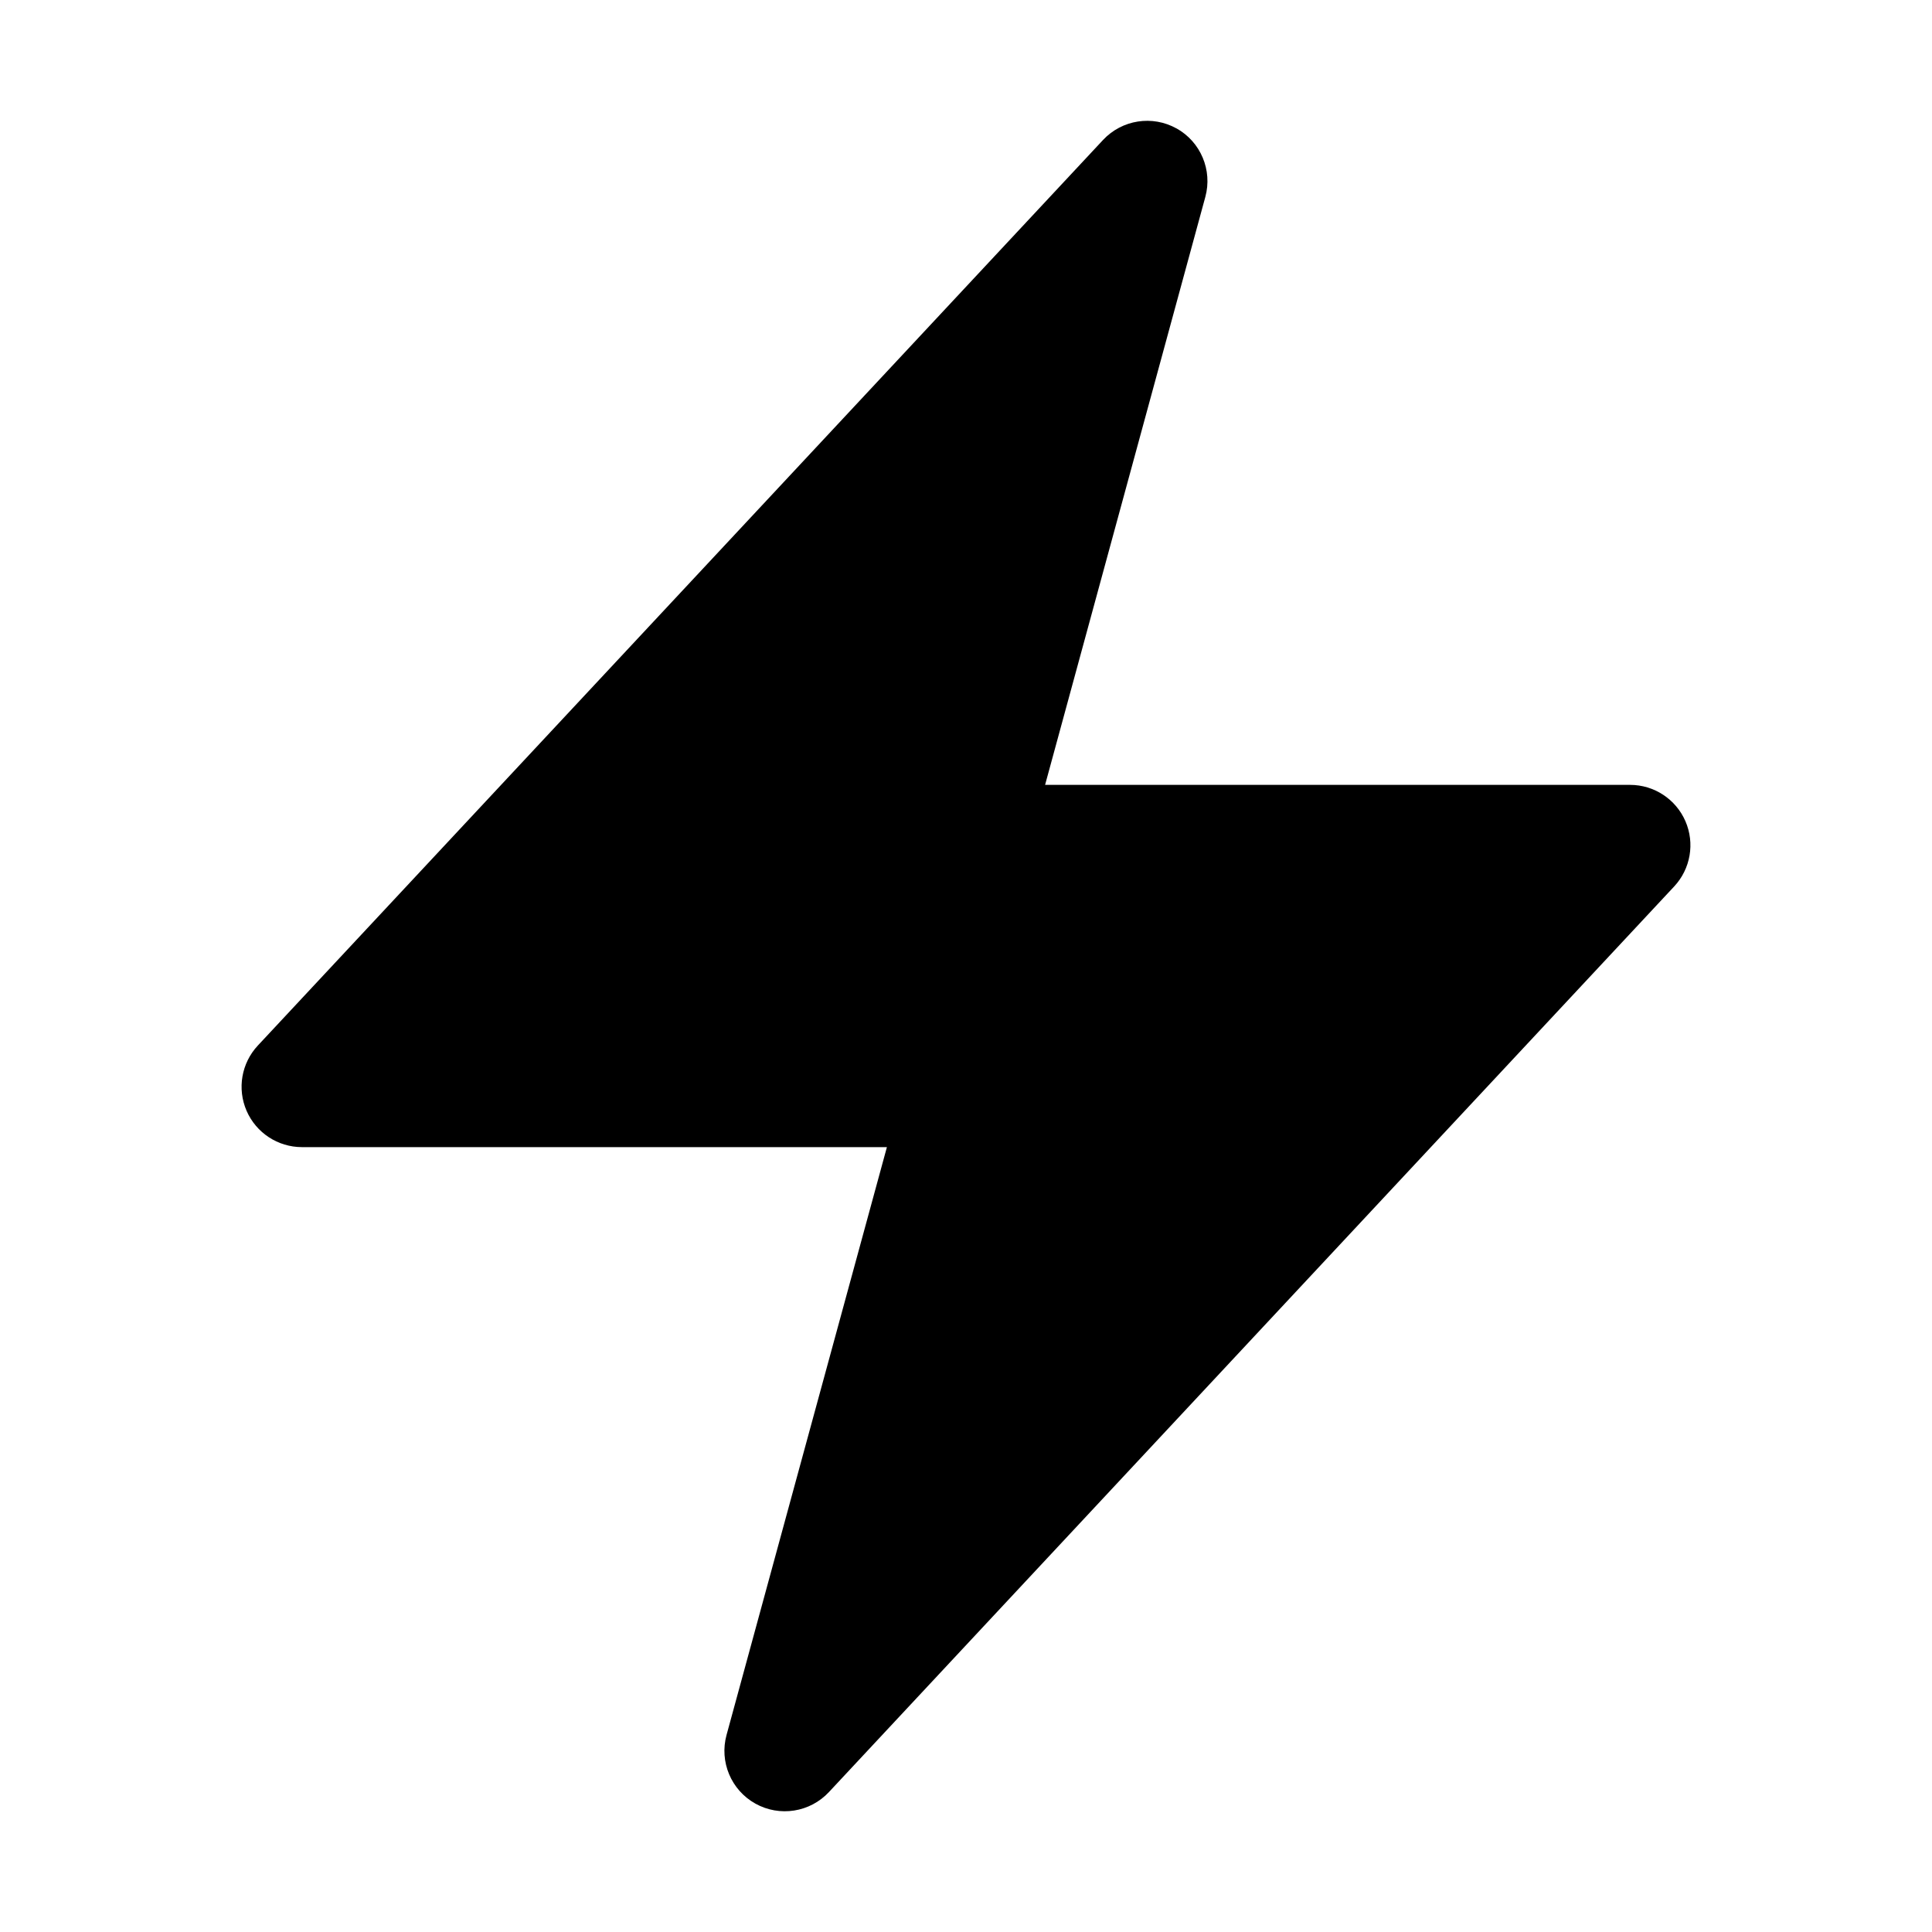
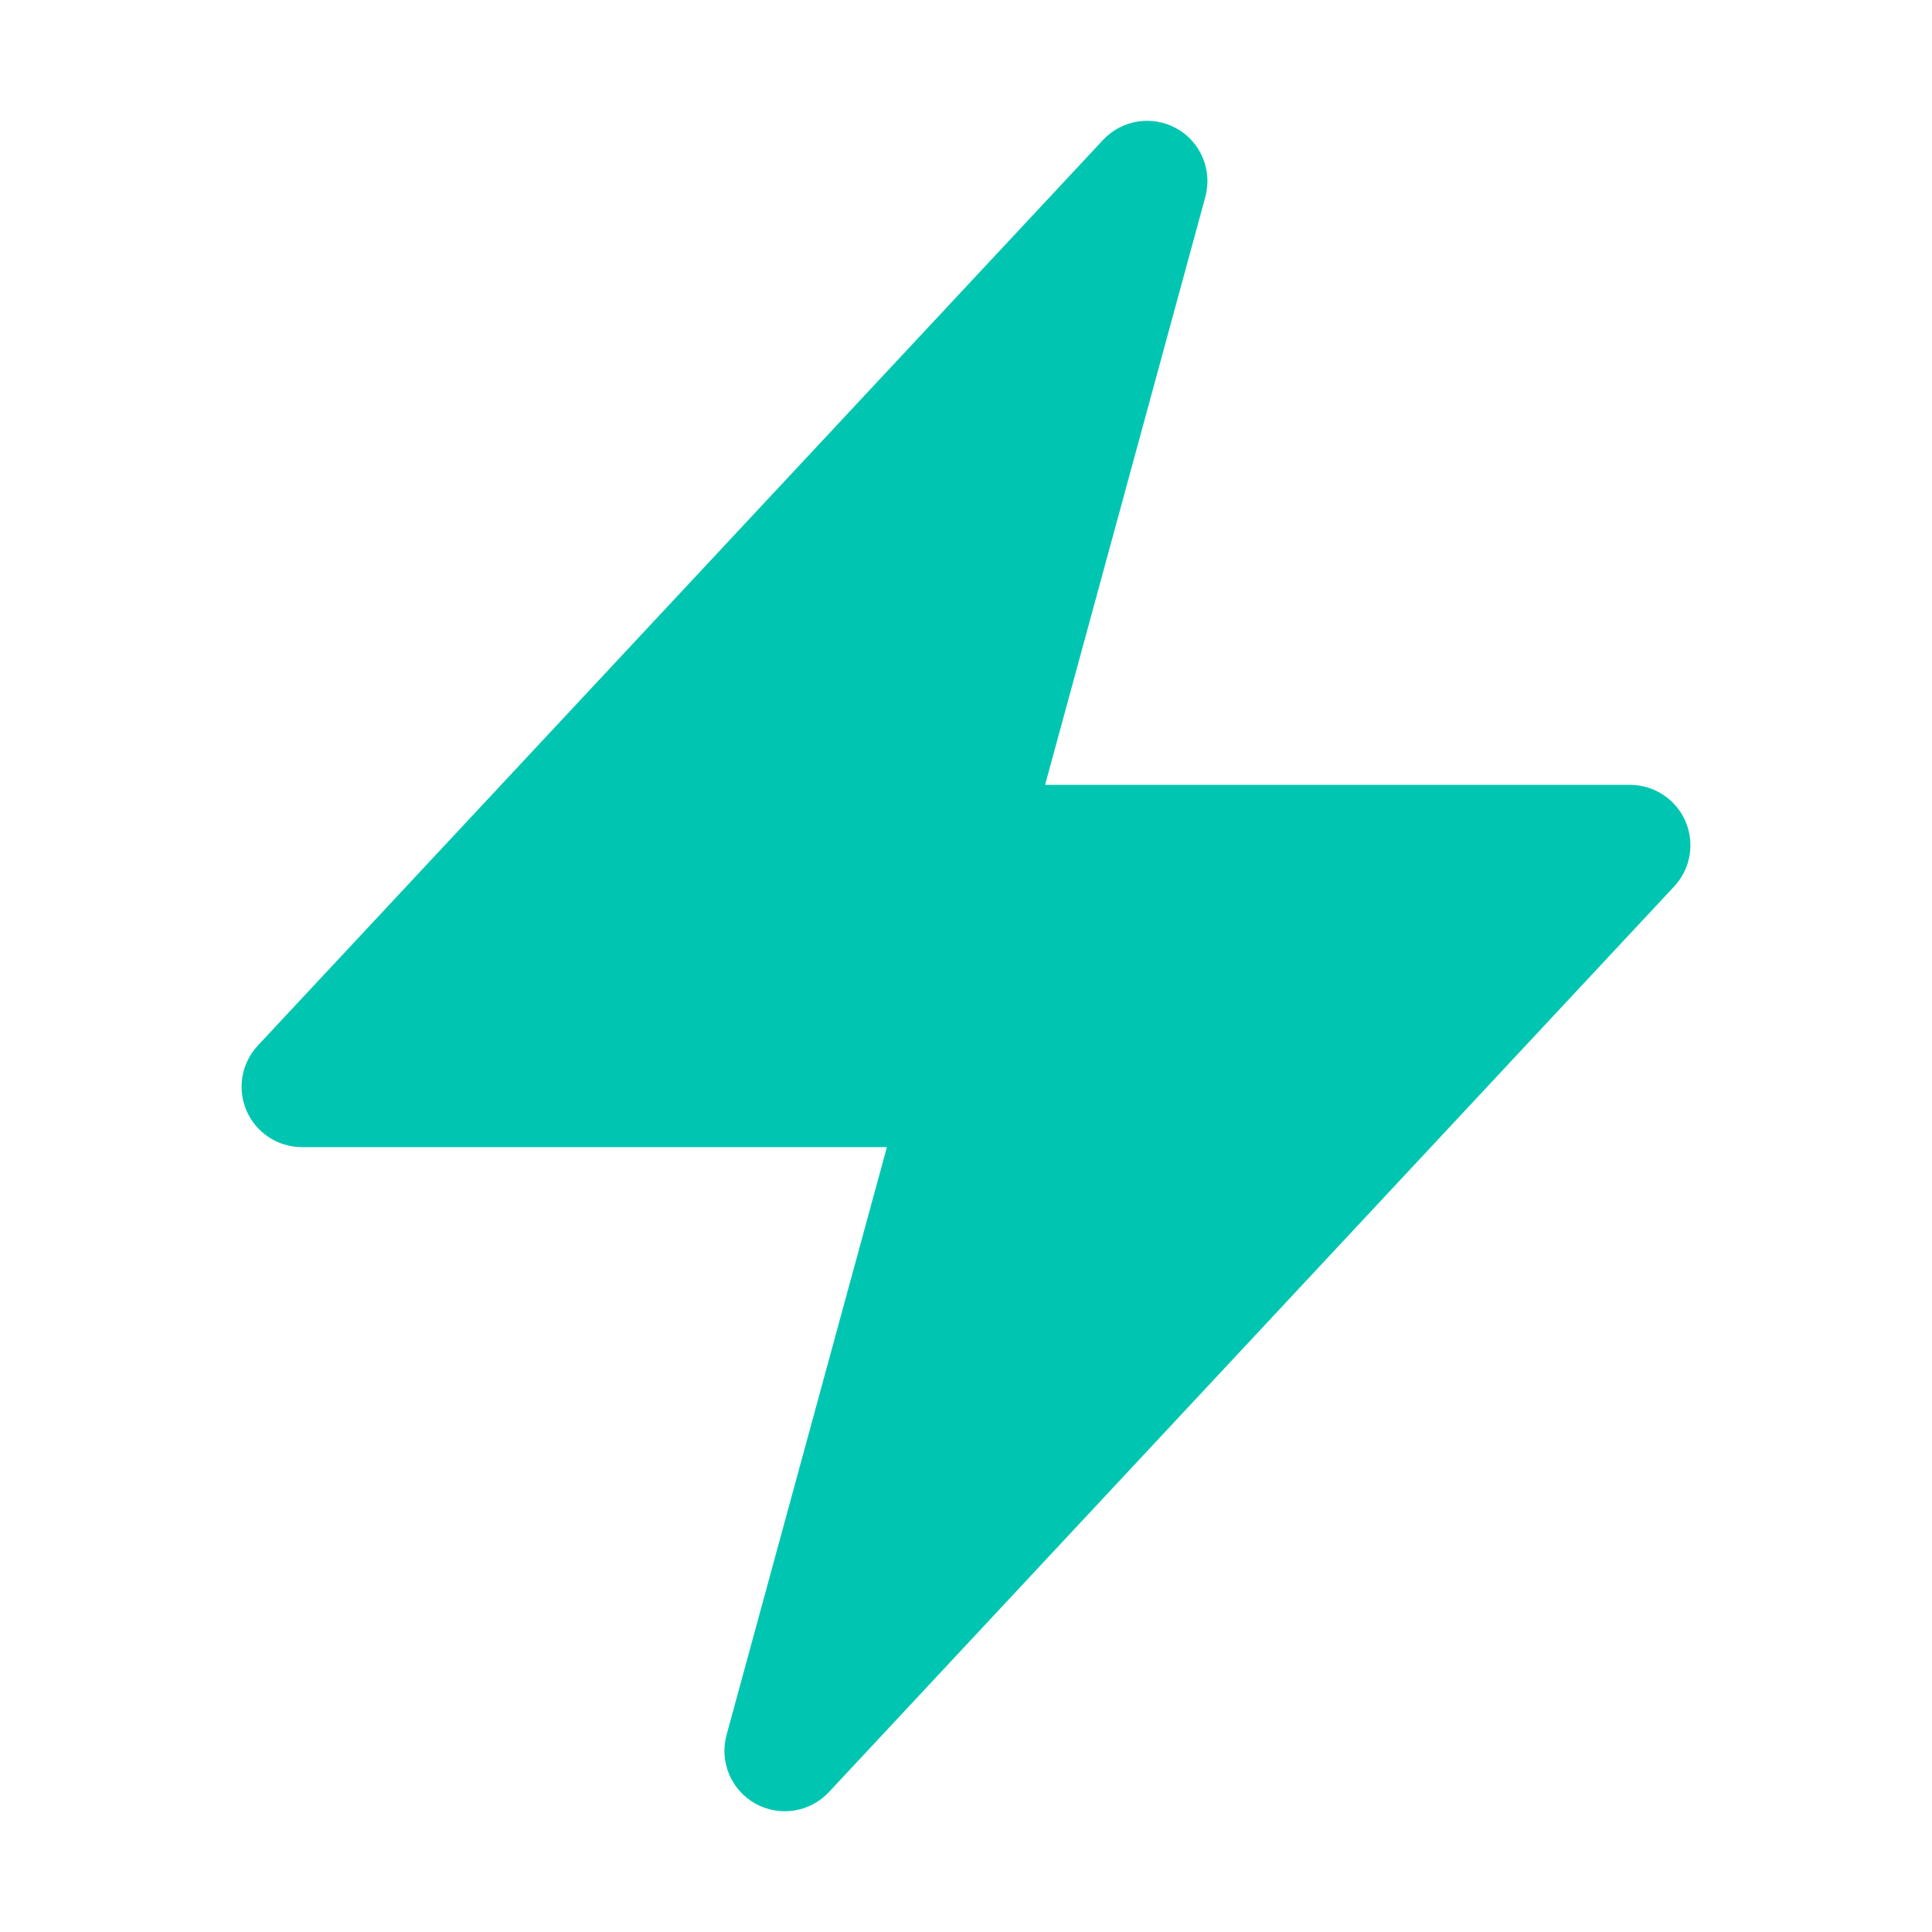
- <svg xmlns="http://www.w3.org/2000/svg" viewBox="0 0 16 16" fill="#000000" aria-hidden="true" id="Bolt--Streamline-Heroicons" height="16" width="16">
+ <svg xmlns="http://www.w3.org/2000/svg" viewBox="0 0 16 16" fill="#00c6b1" aria-hidden="true" id="Bolt--Streamline-Heroicons" height="16" width="16">
  <path fill-rule="evenodd" d="M9.743 1.063a0.5 0.5 0 0 1 0.239 0.568L8.655 6.5h4.845a0.5 0.5 0 0 1 0.365 0.841l-7 7.5a0.5 0.5 0 0 1 -0.848 -0.473l1.328 -4.868H2.5a0.5 0.5 0 0 1 -0.365 -0.841l7 -7.5a0.5 0.5 0 0 1 0.609 -0.095Z" clip-rule="evenodd" stroke-width="0.667" />
-   <style>@media (prefers-color-scheme: light) { :root { filter: none; } }
- @media (prefers-color-scheme: dark) { :root { filter: invert(100%); } }
- </style>
</svg>
